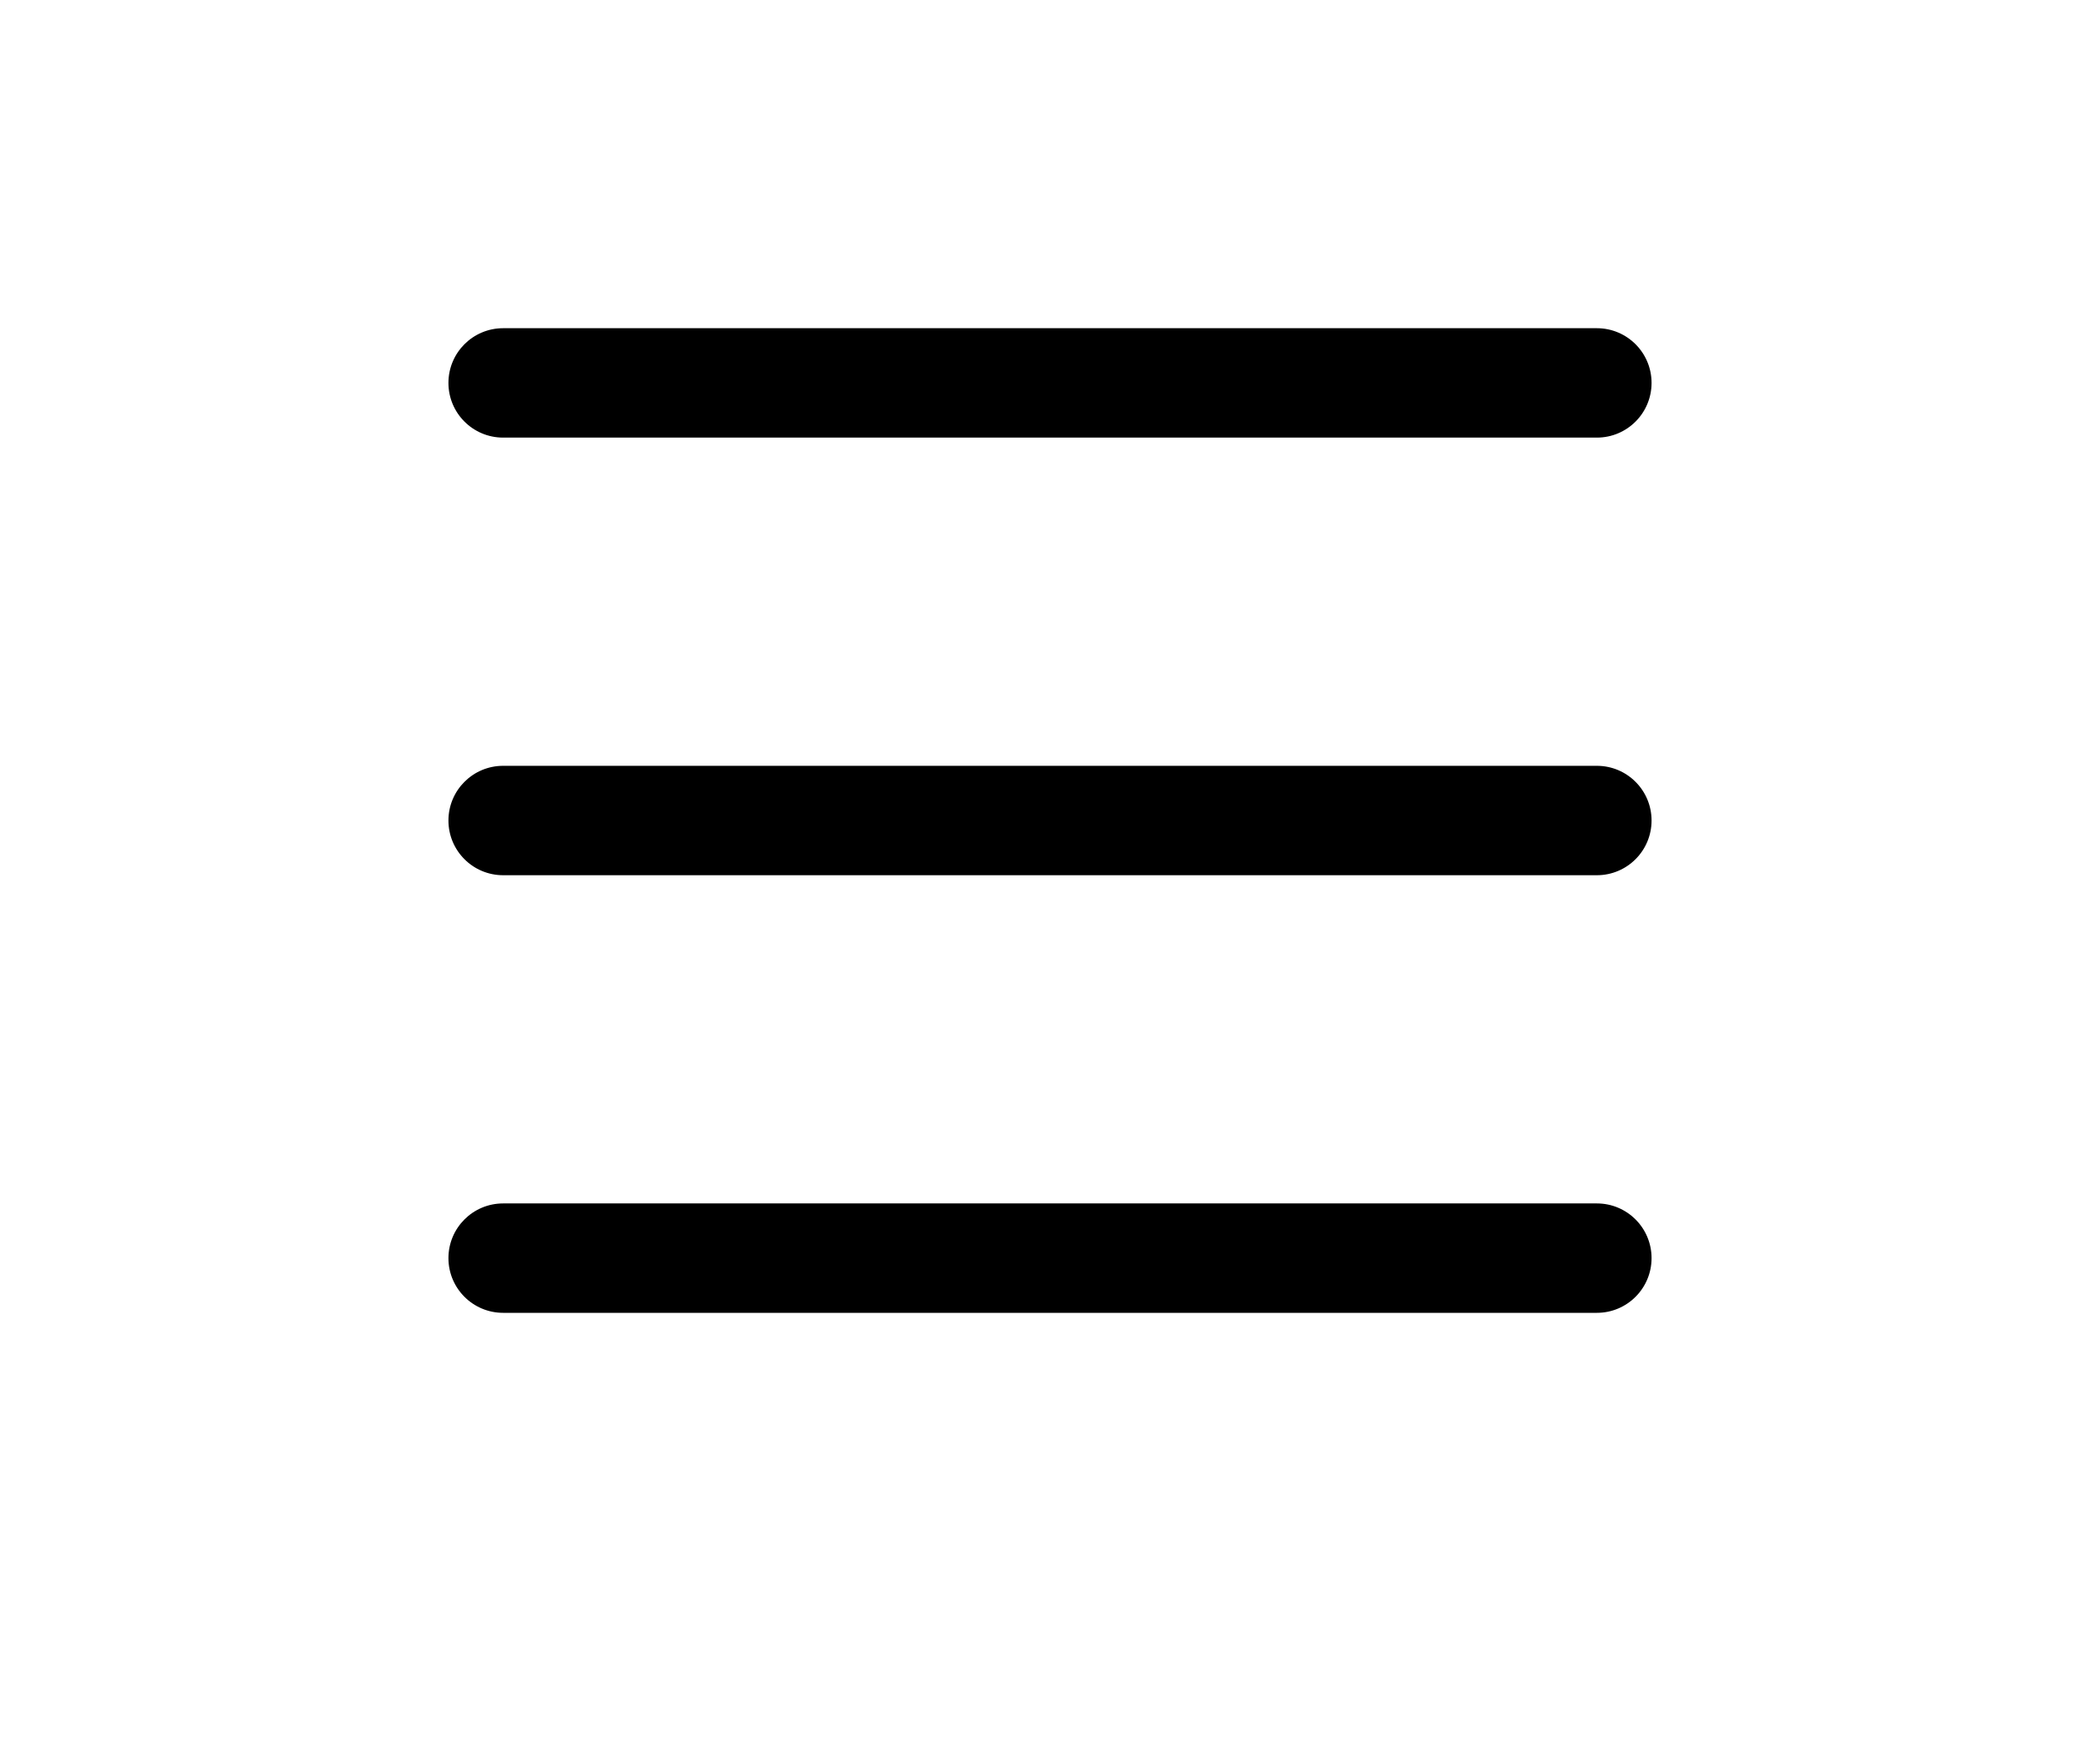
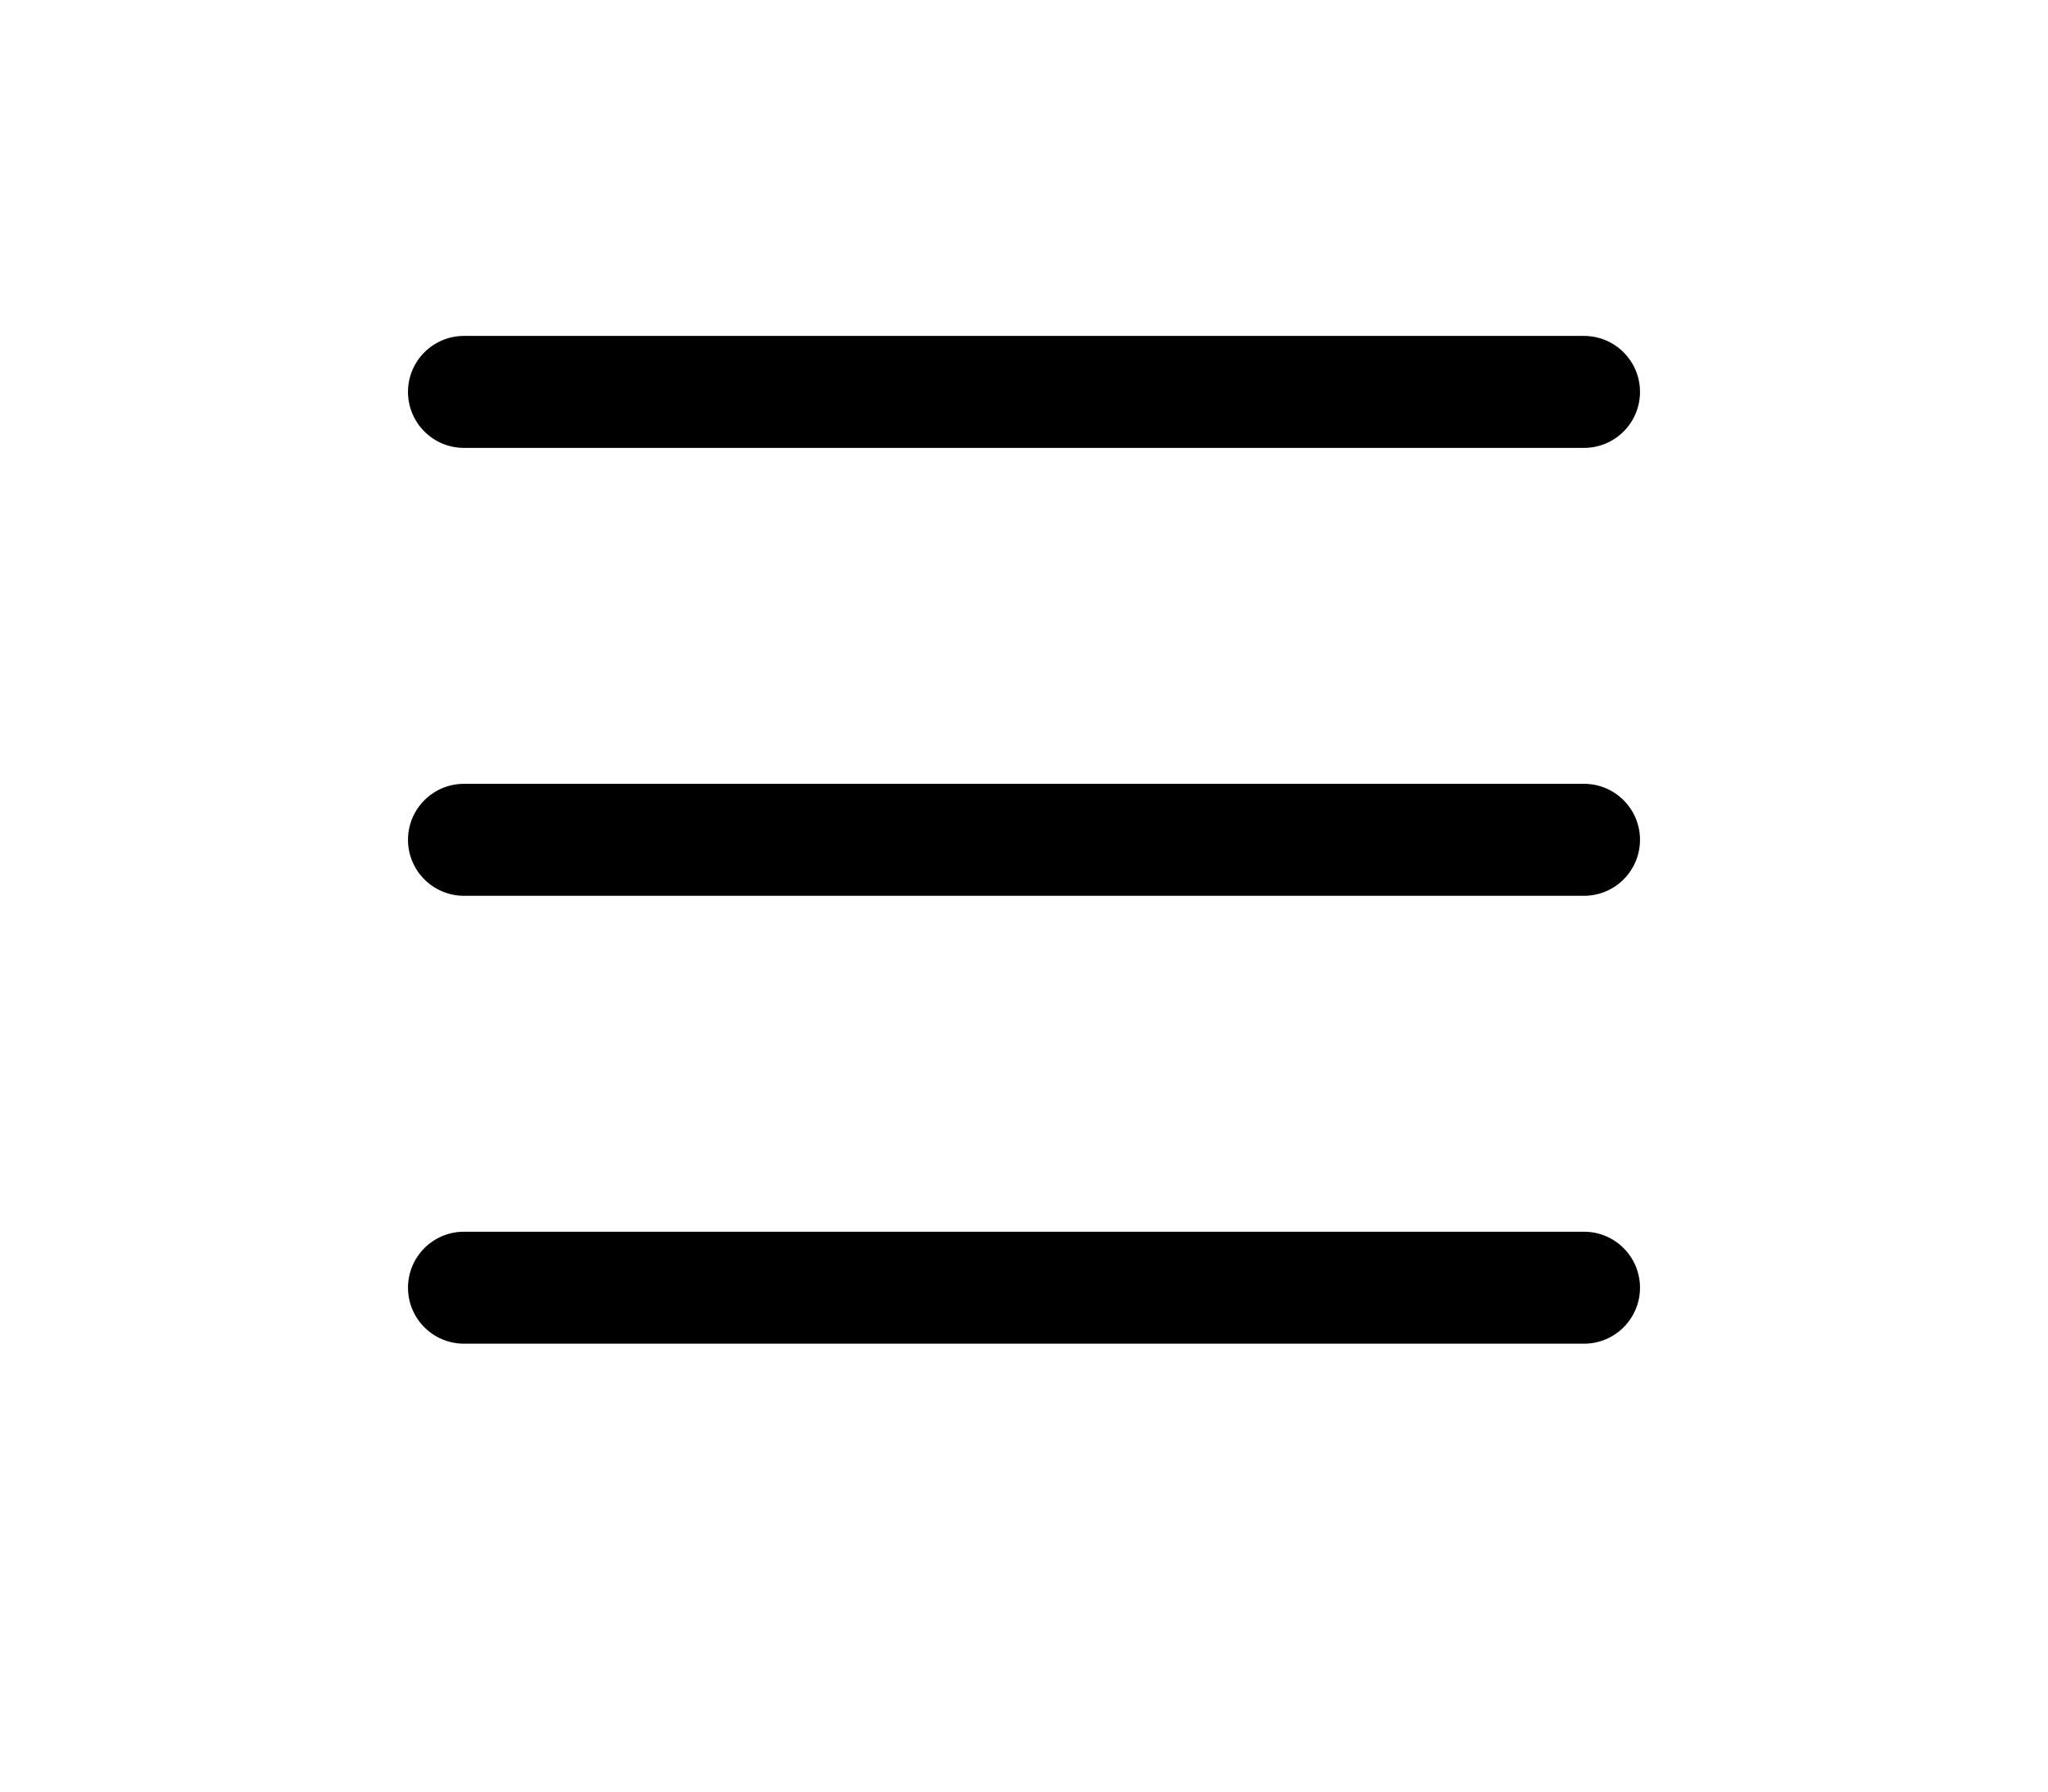
- <svg xmlns="http://www.w3.org/2000/svg" width="36" height="30" viewBox="0 0 16 16" class="bi bi-list" fill="currentColor">
+ <svg xmlns="http://www.w3.org/2000/svg" width="32" height="28" viewBox="0 0 16 16" class="bi bi-list" fill="currentColor">
  <path fill-rule="evenodd" d="M2.5 11.5A.5.5 0 0 1 3 11h10a.5.5 0 0 1 0 1H3a.5.5 0 0 1-.5-.5zm0-4A.5.5 0 0 1 3 7h10a.5.5 0 0 1 0 1H3a.5.5 0 0 1-.5-.5zm0-4A.5.5 0 0 1 3 3h10a.5.5 0 0 1 0 1H3a.5.5 0 0 1-.5-.5z" />
</svg>
